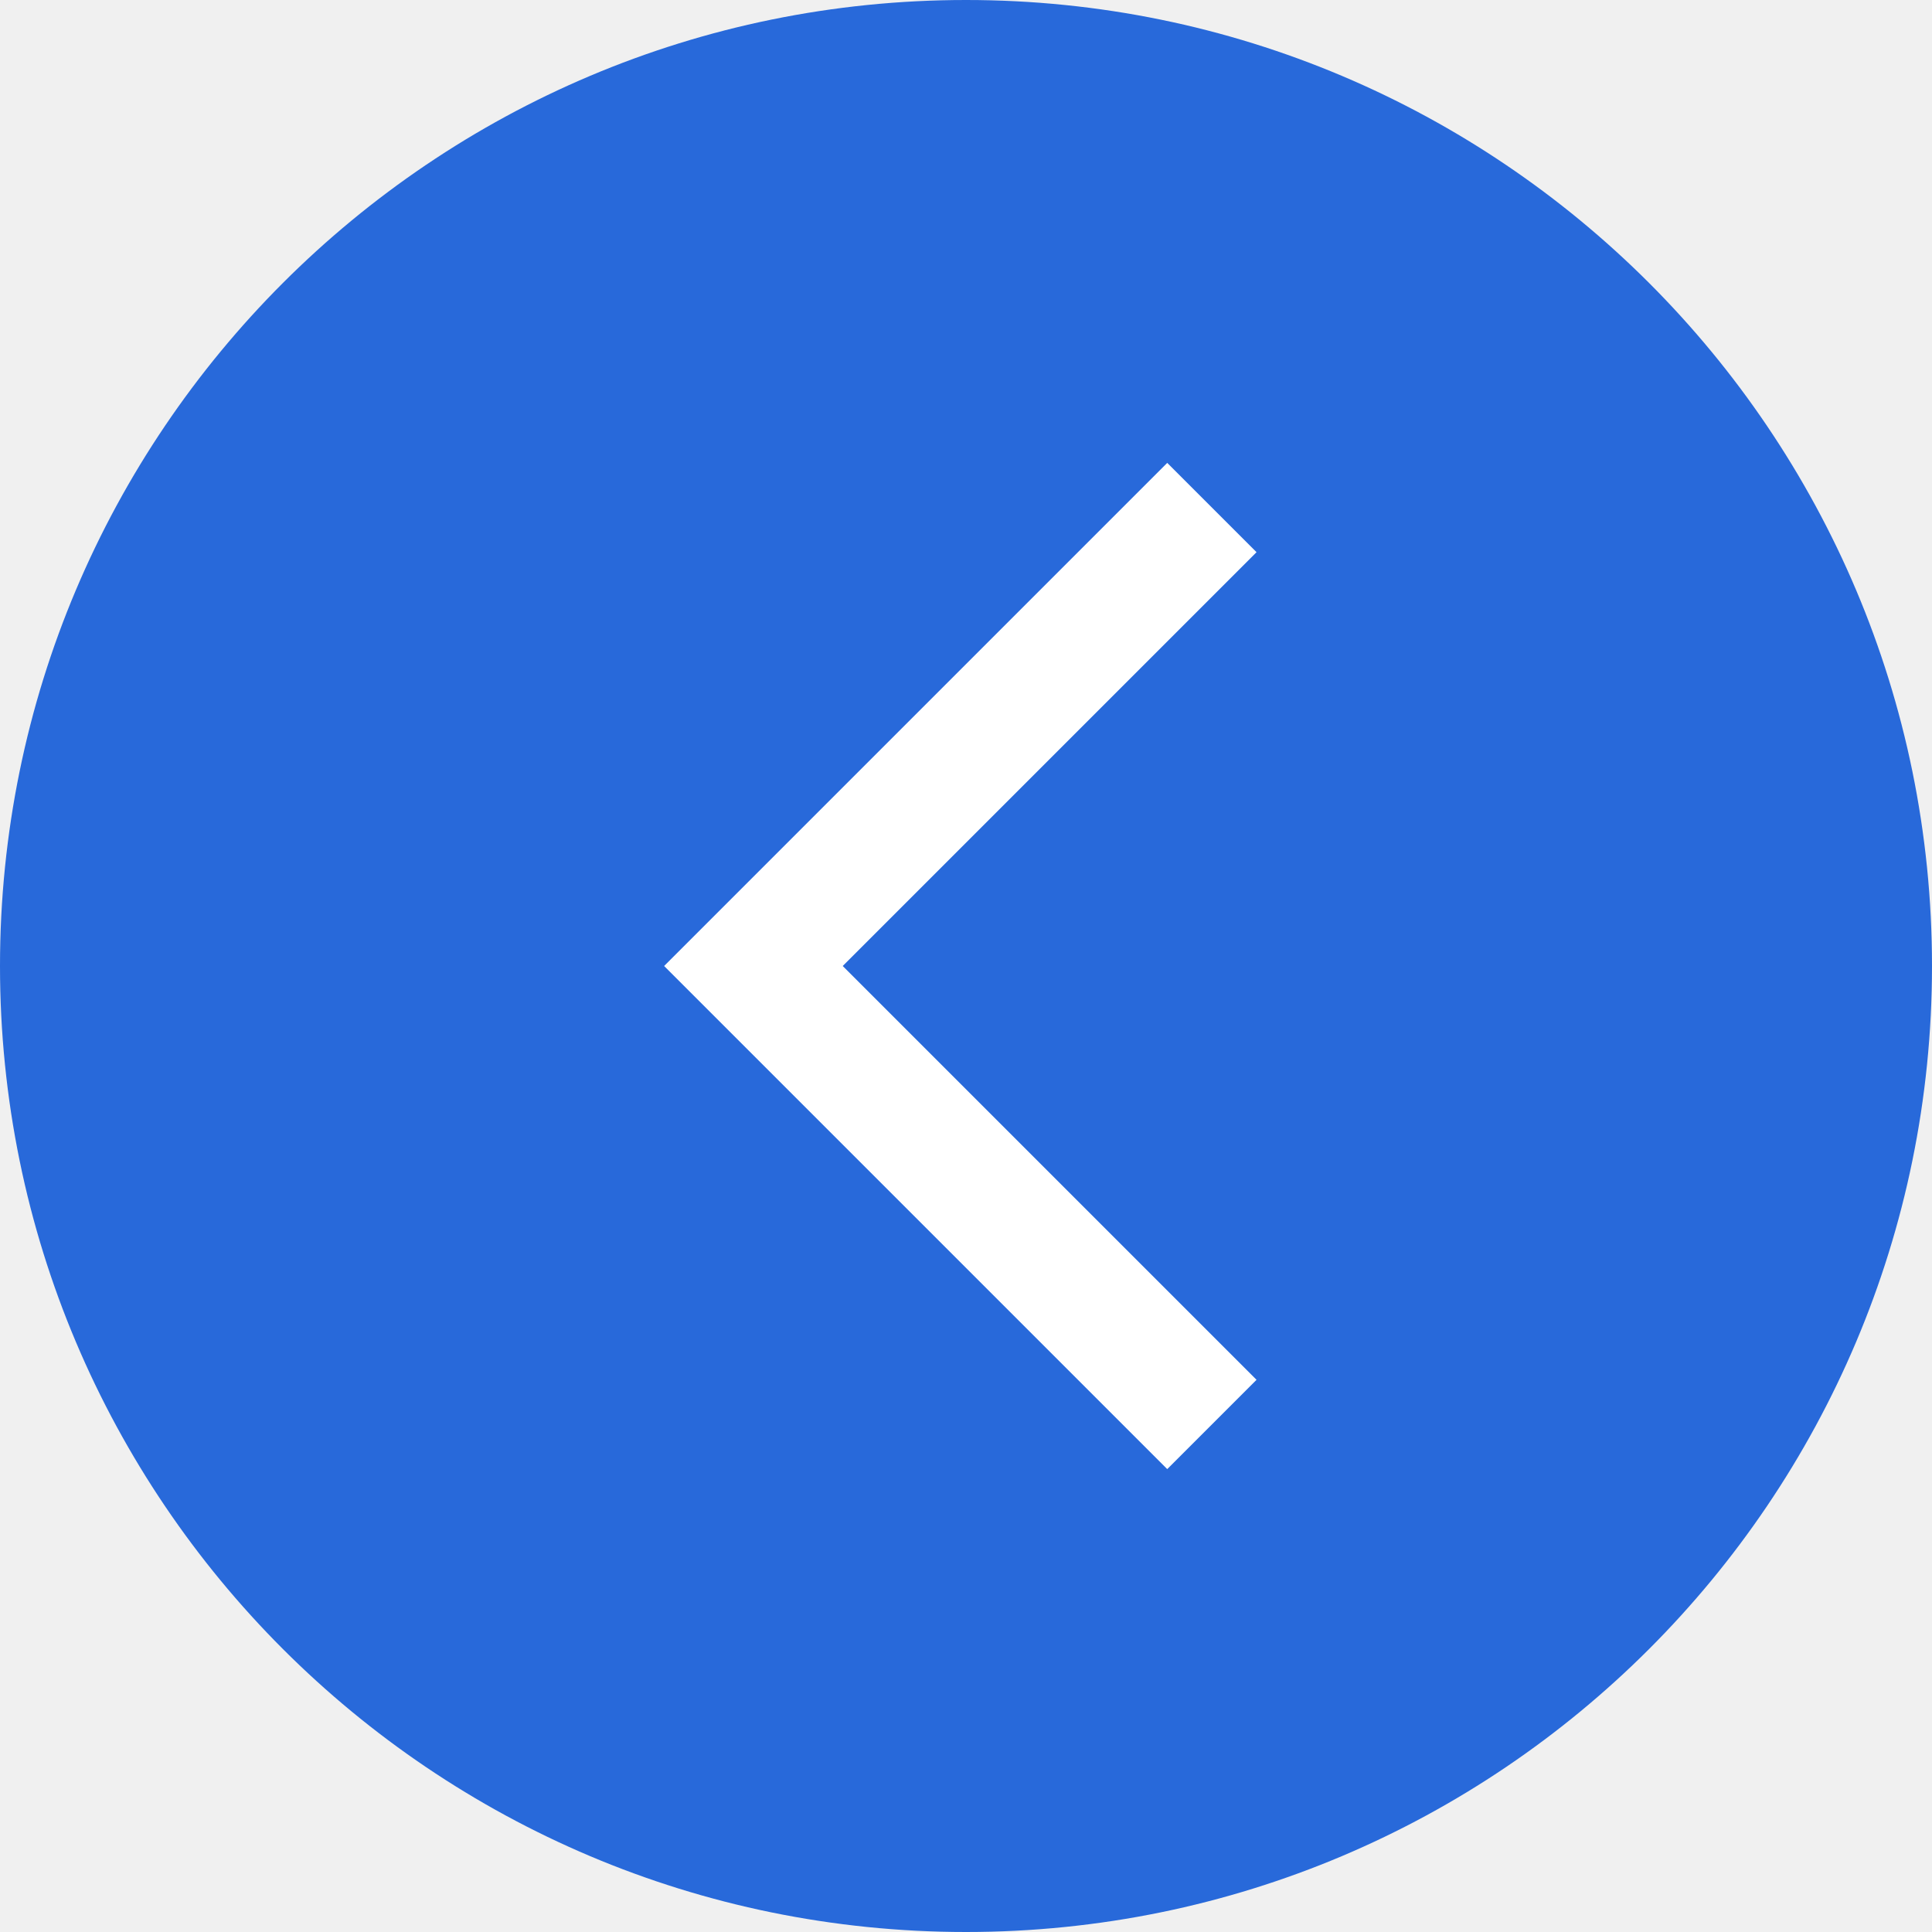
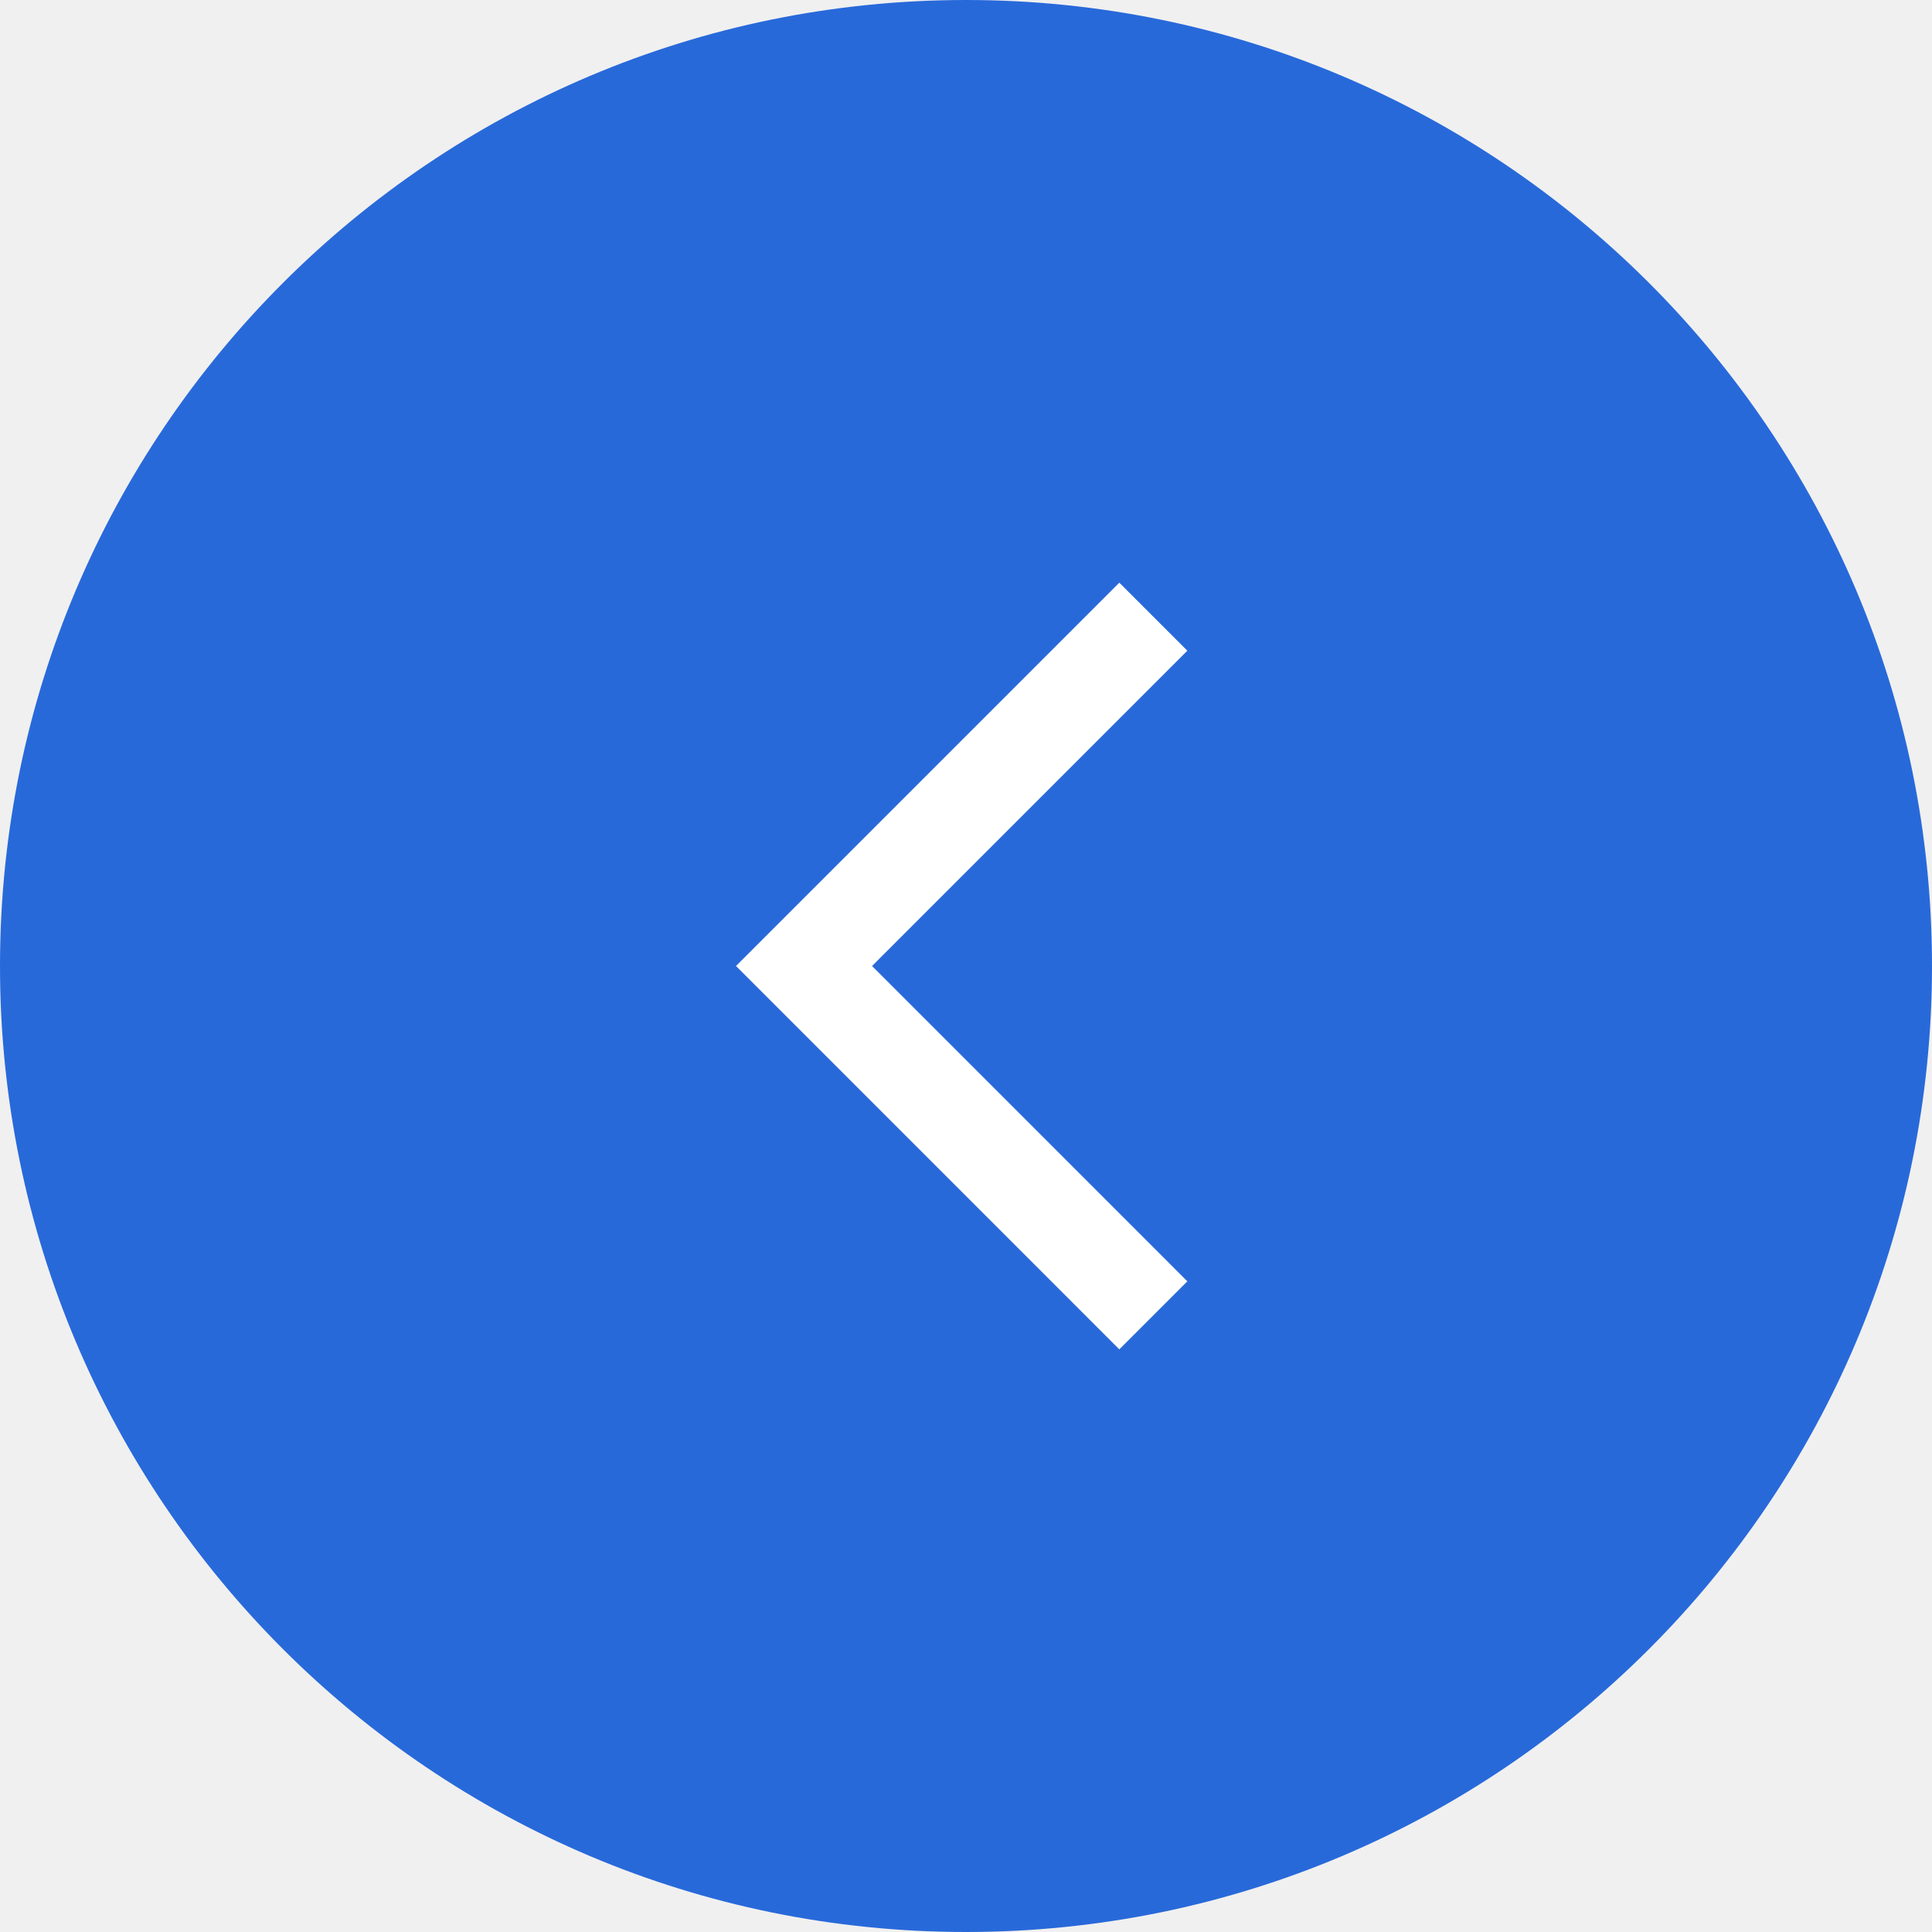
- <svg xmlns="http://www.w3.org/2000/svg" width="32" height="32" viewBox="0 0 32 32" fill="none">
-   <rect width="32" height="32" rx="16" fill="#2869DA" />
-   <mask id="mask0_224_210" style="mask-type:alpha" maskUnits="userSpaceOnUse" x="6" y="6" width="20" height="20">
-     <rect x="6" y="6" width="20" height="20" fill="#D9D9D9" />
+ <svg xmlns="http://www.w3.org/2000/svg" width="42" height="42" viewBox="0 0 42 42" fill="none">
+   <rect width="42" height="42" rx="21" fill="#2869DA" />
+   <mask id="mask0_75_2060" style="mask-type:alpha" maskUnits="userSpaceOnUse" x="11" y="11" width="20" height="20">
+     <rect x="11" y="11" width="20" height="20" fill="#D9D9D9" />
  </mask>
-   <g mask="url(#mask0_224_210)">
-     <path d="M19.333 24.333L11 16L19.333 7.667L20.812 9.146L13.958 16L20.812 22.854L19.333 24.333Z" fill="white" />
+   <g mask="url(#mask0_75_2060)">
+     <path d="M24.333 29.334L16 21L24.333 12.667L25.812 14.146L18.958 21L25.812 27.855L24.333 29.334Z" fill="white" />
  </g>
</svg>
